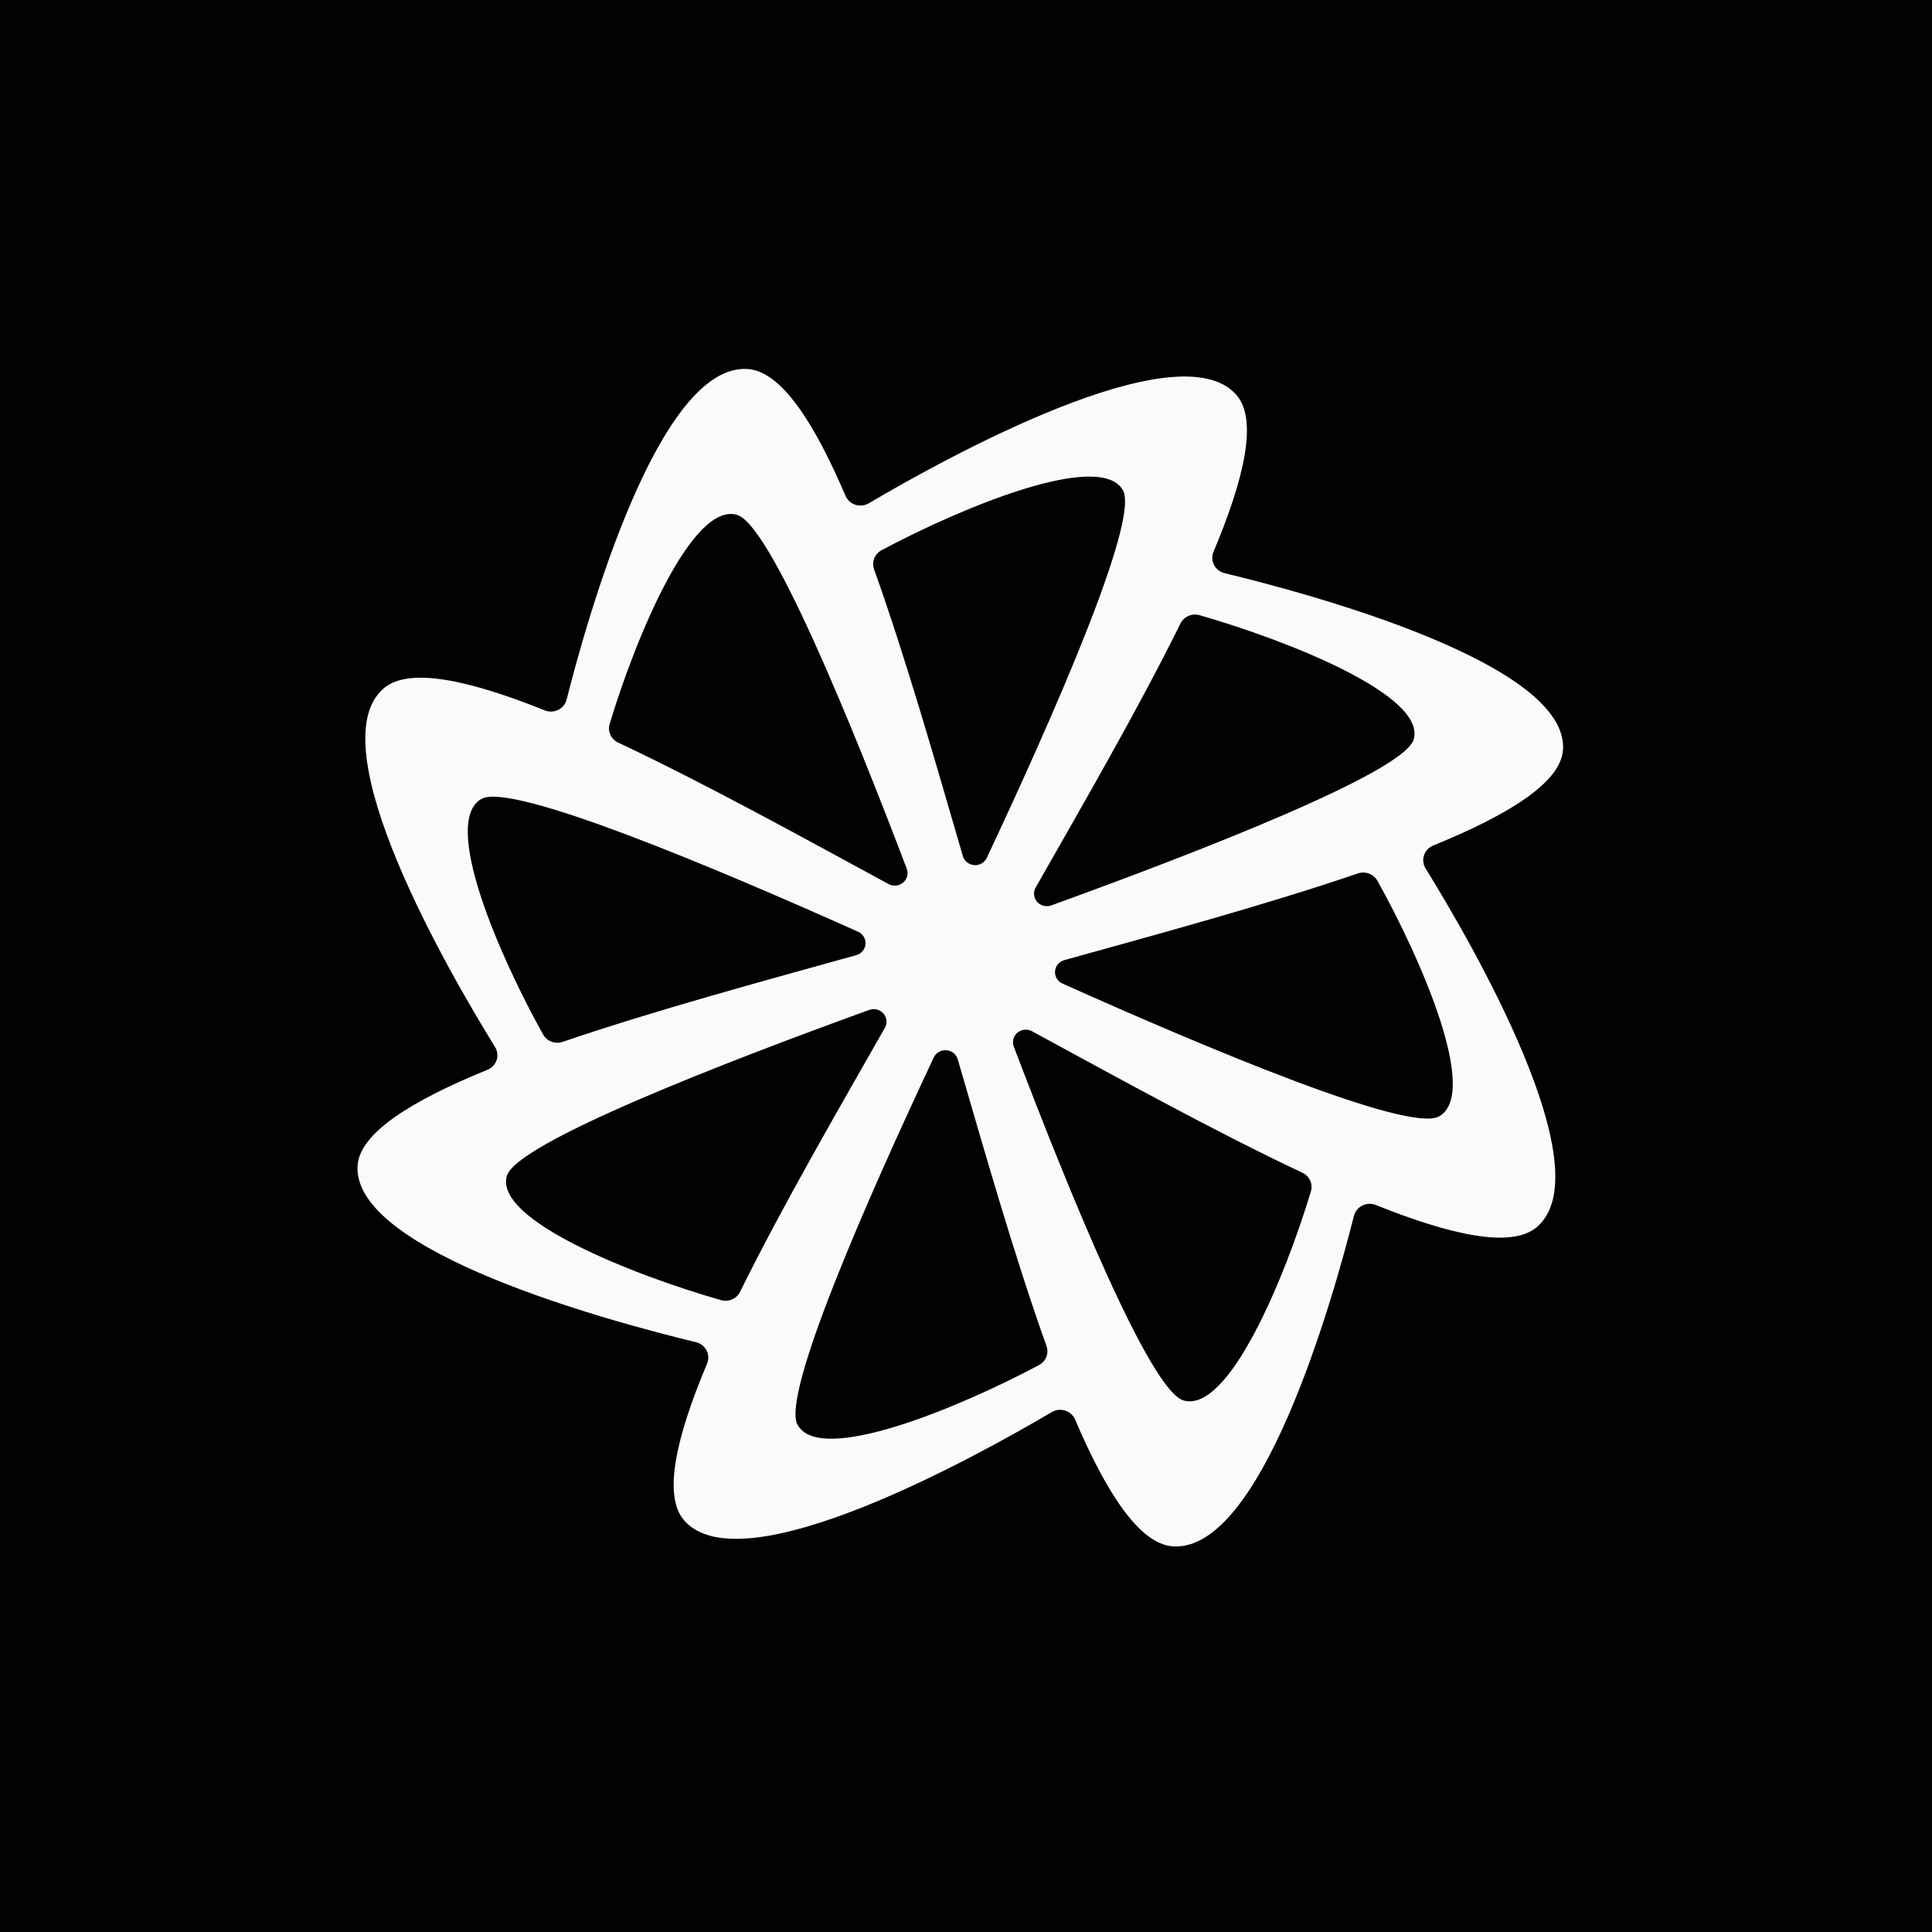
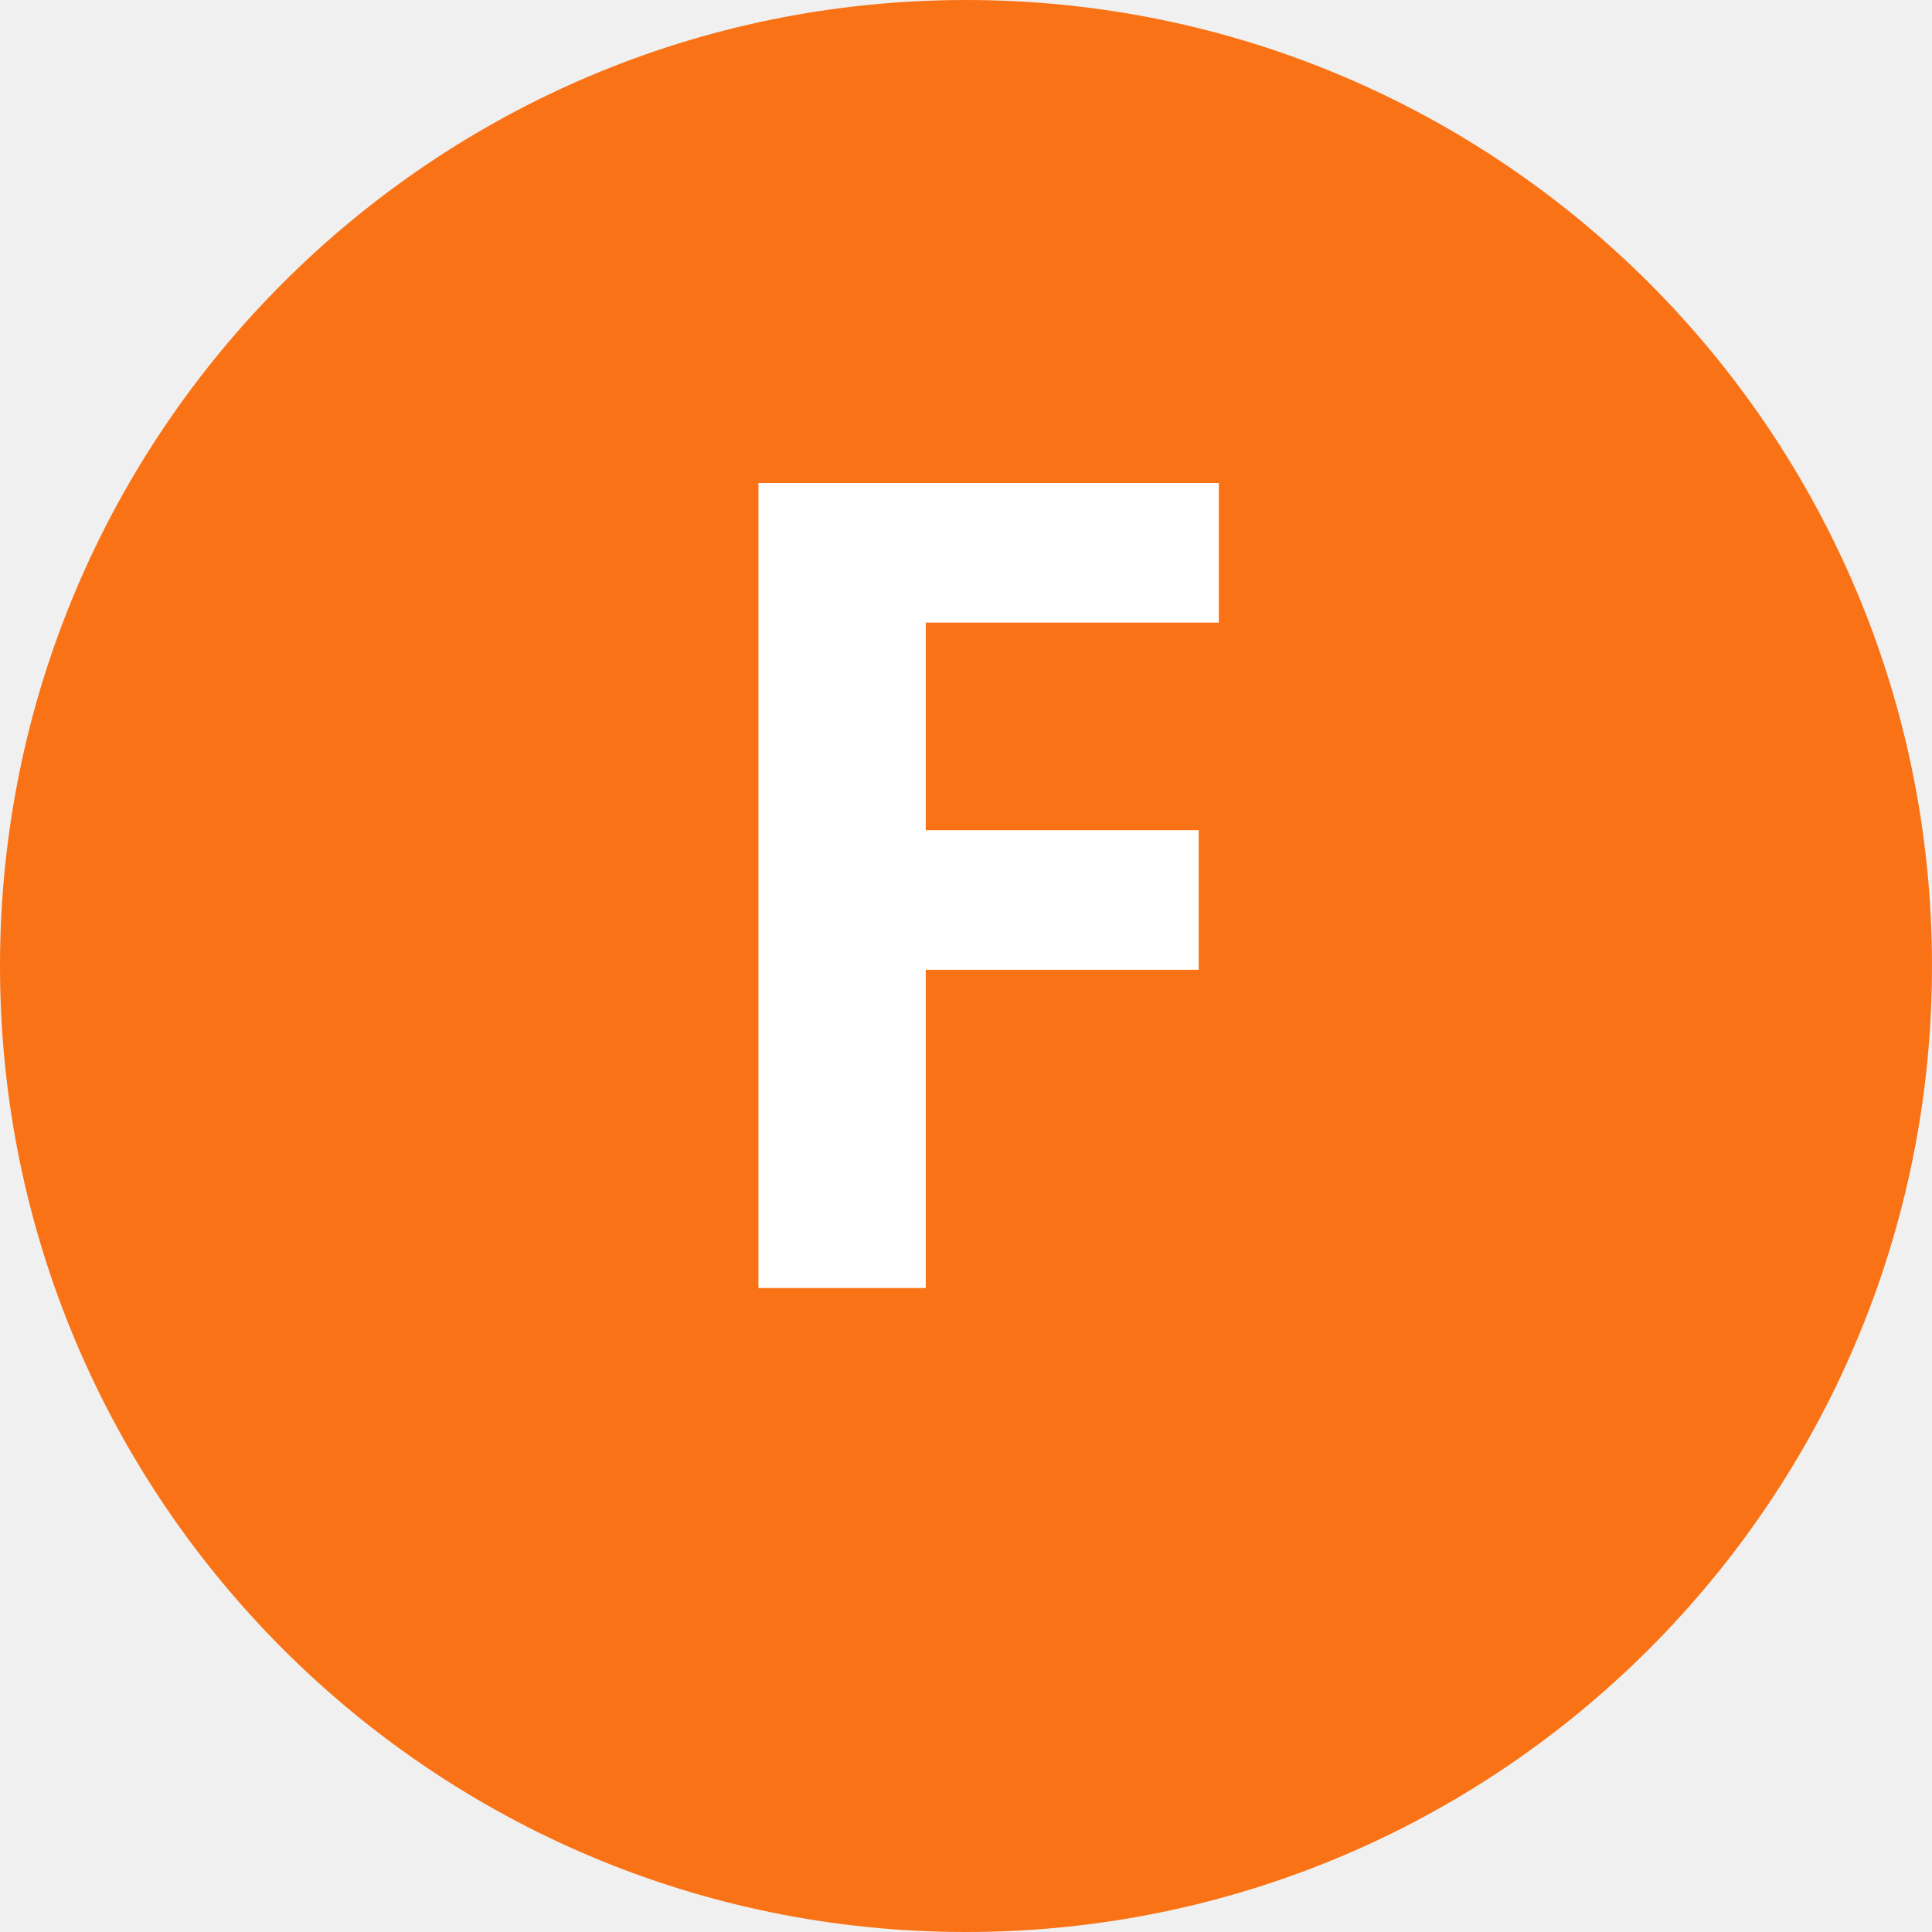
- <svg xmlns="http://www.w3.org/2000/svg" version="1.1" width="508" height="508">
-   <svg width="508" height="508" viewBox="0 0 508 508" fill="none">
-     <g clip-path="url(#clip0_7026_10735)">
-       <rect width="508" height="508" fill="#020202" />
-       <path d="M321.997 150.712C321.401 150.568 320.844 150.299 320.363 149.925C319.883 149.551 319.491 149.08 319.215 148.544C318.938 148.008 318.783 147.42 318.76 146.821C318.738 146.22 318.848 145.624 319.084 145.07C327.226 125.716 330.819 110.23 325.021 103.747C309.666 86.547 248.085 120.749 228.451 132.333C227.925 132.642 227.337 132.837 226.728 132.903C226.118 132.969 225.501 132.906 224.918 132.719C224.336 132.531 223.801 132.223 223.351 131.815C222.902 131.407 222.548 130.909 222.313 130.356C214.06 111.043 205.384 97.609 196.589 97.027C173.279 95.469 154.491 162.187 148.991 183.932C148.844 184.515 148.57 185.06 148.188 185.528C147.805 185.998 147.323 186.381 146.775 186.651C146.227 186.921 145.626 187.072 145.012 187.094C144.399 187.116 143.788 187.009 143.221 186.778C123.406 178.825 107.545 175.316 100.914 180.98C83.305 195.978 118.315 256.126 130.175 275.304C130.492 275.816 130.692 276.391 130.76 276.987C130.829 277.582 130.765 278.186 130.573 278.755C130.381 279.325 130.065 279.847 129.647 280.286C129.228 280.725 128.718 281.07 128.15 281.298C108.384 289.359 94.631 297.834 94.027 306.424C92.439 329.192 160.74 347.544 183.01 352.916C183.605 353.061 184.16 353.33 184.64 353.704C185.118 354.077 185.509 354.548 185.785 355.083C186.061 355.618 186.215 356.205 186.237 356.803C186.26 357.402 186.151 357.998 185.916 358.551C177.773 377.905 174.181 393.398 179.979 399.874C195.334 417.074 256.921 382.877 276.556 371.293C277.081 370.984 277.67 370.789 278.28 370.722C278.889 370.655 279.507 370.717 280.09 370.905C280.673 371.093 281.207 371.402 281.657 371.81C282.106 372.219 282.46 372.717 282.694 373.271C290.947 392.578 299.616 406.012 308.417 406.601C331.728 408.153 350.516 341.44 356.009 319.688C356.157 319.106 356.432 318.562 356.816 318.094C357.2 317.625 357.682 317.243 358.231 316.974C358.779 316.705 359.381 316.554 359.995 316.533C360.608 316.511 361.219 316.619 361.786 316.85C381.601 324.803 397.455 328.304 404.093 322.648C421.702 307.65 386.684 247.495 374.825 228.317C374.51 227.804 374.312 227.229 374.245 226.634C374.177 226.039 374.242 225.436 374.434 224.868C374.626 224.299 374.941 223.777 375.358 223.338C375.775 222.899 376.284 222.552 376.85 222.323C396.623 214.261 410.376 205.786 410.973 197.196C412.568 174.428 344.26 156.078 321.997 150.712ZM295.254 128.885C299.734 136.73 276.646 189 259.474 225.561C259.186 226.172 258.715 226.682 258.121 227.024C257.528 227.365 256.842 227.521 256.155 227.47C255.468 227.419 254.814 227.164 254.28 226.739C253.746 226.314 253.358 225.739 253.169 225.093C246.234 201.322 238.306 173.392 229.824 149.683C229.491 148.752 229.508 147.736 229.871 146.817C230.235 145.897 230.921 145.133 231.808 144.662C252.989 133.363 289.234 118.358 295.254 128.885ZM193.746 135.355C202.589 137.807 224.103 190.714 238.424 228.426C238.664 229.056 238.699 229.742 238.527 230.393C238.354 231.044 237.983 231.627 237.461 232.065C236.939 232.503 236.292 232.775 235.608 232.844C234.923 232.913 234.234 232.775 233.632 232.45C211.501 220.453 185.694 206.159 162.529 195.253C161.622 194.823 160.901 194.093 160.493 193.192C160.085 192.292 160.018 191.279 160.303 190.335C167.12 167.736 181.865 132.069 193.746 135.355ZM126.652 210.04C134.676 205.664 188.197 228.216 225.621 244.989C226.248 245.269 226.771 245.73 227.12 246.31C227.47 246.889 227.629 247.56 227.577 248.23C227.524 248.901 227.264 249.54 226.828 250.062C226.393 250.582 225.805 250.962 225.143 251.147C200.813 257.921 172.211 265.664 147.937 273.949C146.985 274.272 145.946 274.255 145.007 273.9C144.067 273.545 143.286 272.876 142.805 272.011C131.257 251.322 115.867 215.92 126.652 210.04ZM133.275 309.188C135.779 300.551 189.952 279.537 228.562 265.548C229.207 265.315 229.91 265.28 230.576 265.448C231.243 265.617 231.84 265.98 232.288 266.49C232.736 266.999 233.015 267.631 233.085 268.299C233.155 268.968 233.015 269.641 232.682 270.23C220.392 291.846 205.758 317.053 194.592 339.672C194.156 340.561 193.409 341.269 192.486 341.668C191.563 342.068 190.525 342.134 189.557 341.853C166.42 335.235 129.905 320.792 133.275 309.188ZM209.739 374.722C205.252 366.884 228.347 314.608 245.519 278.054C245.806 277.442 246.279 276.931 246.872 276.59C247.465 276.249 248.151 276.093 248.838 276.144C249.525 276.194 250.179 276.45 250.713 276.875C251.247 277.3 251.634 277.874 251.824 278.521C258.759 302.285 266.686 330.222 275.169 353.932C275.499 354.862 275.481 355.877 275.117 356.795C274.752 357.713 274.064 358.475 273.178 358.945C252.004 370.223 215.752 385.256 209.76 374.722H209.739ZM311.247 368.252C302.397 365.807 280.883 312.894 266.562 275.182C266.322 274.55 266.285 273.862 266.458 273.21C266.63 272.559 267.003 271.974 267.526 271.536C268.049 271.097 268.697 270.826 269.382 270.758C270.068 270.69 270.759 270.83 271.361 271.157C293.485 283.154 319.299 297.455 342.457 308.362C343.366 308.789 344.089 309.519 344.497 310.42C344.905 311.321 344.971 312.335 344.683 313.28C337.872 335.912 323.128 371.544 311.247 368.252ZM378.341 293.566C370.31 297.949 316.795 275.391 279.365 258.618C278.738 258.338 278.215 257.877 277.866 257.297C277.516 256.718 277.357 256.047 277.409 255.377C277.461 254.706 277.722 254.067 278.158 253.546C278.593 253.025 279.181 252.646 279.843 252.461C304.18 245.687 332.775 237.943 357.049 229.658C358.003 229.335 359.043 229.353 359.984 229.709C360.925 230.065 361.706 230.737 362.188 231.603C373.729 252.285 389.119 287.693 378.341 293.566ZM371.718 194.419C369.207 203.063 315.041 224.077 276.431 238.066C275.784 238.3 275.08 238.335 274.413 238.167C273.746 237.999 273.148 237.635 272.698 237.124C272.249 236.613 271.972 235.98 271.903 235.31C271.833 234.641 271.975 233.966 272.311 233.377C284.594 211.768 299.228 186.554 310.394 163.935C310.833 163.048 311.58 162.343 312.502 161.945C313.425 161.546 314.462 161.481 315.429 161.76C338.566 168.413 375.081 182.815 371.718 194.419Z" fill="#FAFAFA" />
-     </g>
-   </svg>
-   <style>@media (prefers-color-scheme: light) { :root { filter: none; } }
- @media (prefers-color-scheme: dark) { :root { filter: none; } }
- </style>
+ <svg xmlns="http://www.w3.org/2000/svg" viewBox="0 0 24 24" fill="none">
+   <circle cx="12" cy="12" r="12" fill="#F97316" />
+   <text x="12" y="16" text-anchor="middle" fill="white" font-size="14" font-weight="bold" font-family="system-ui">F</text>
</svg>
